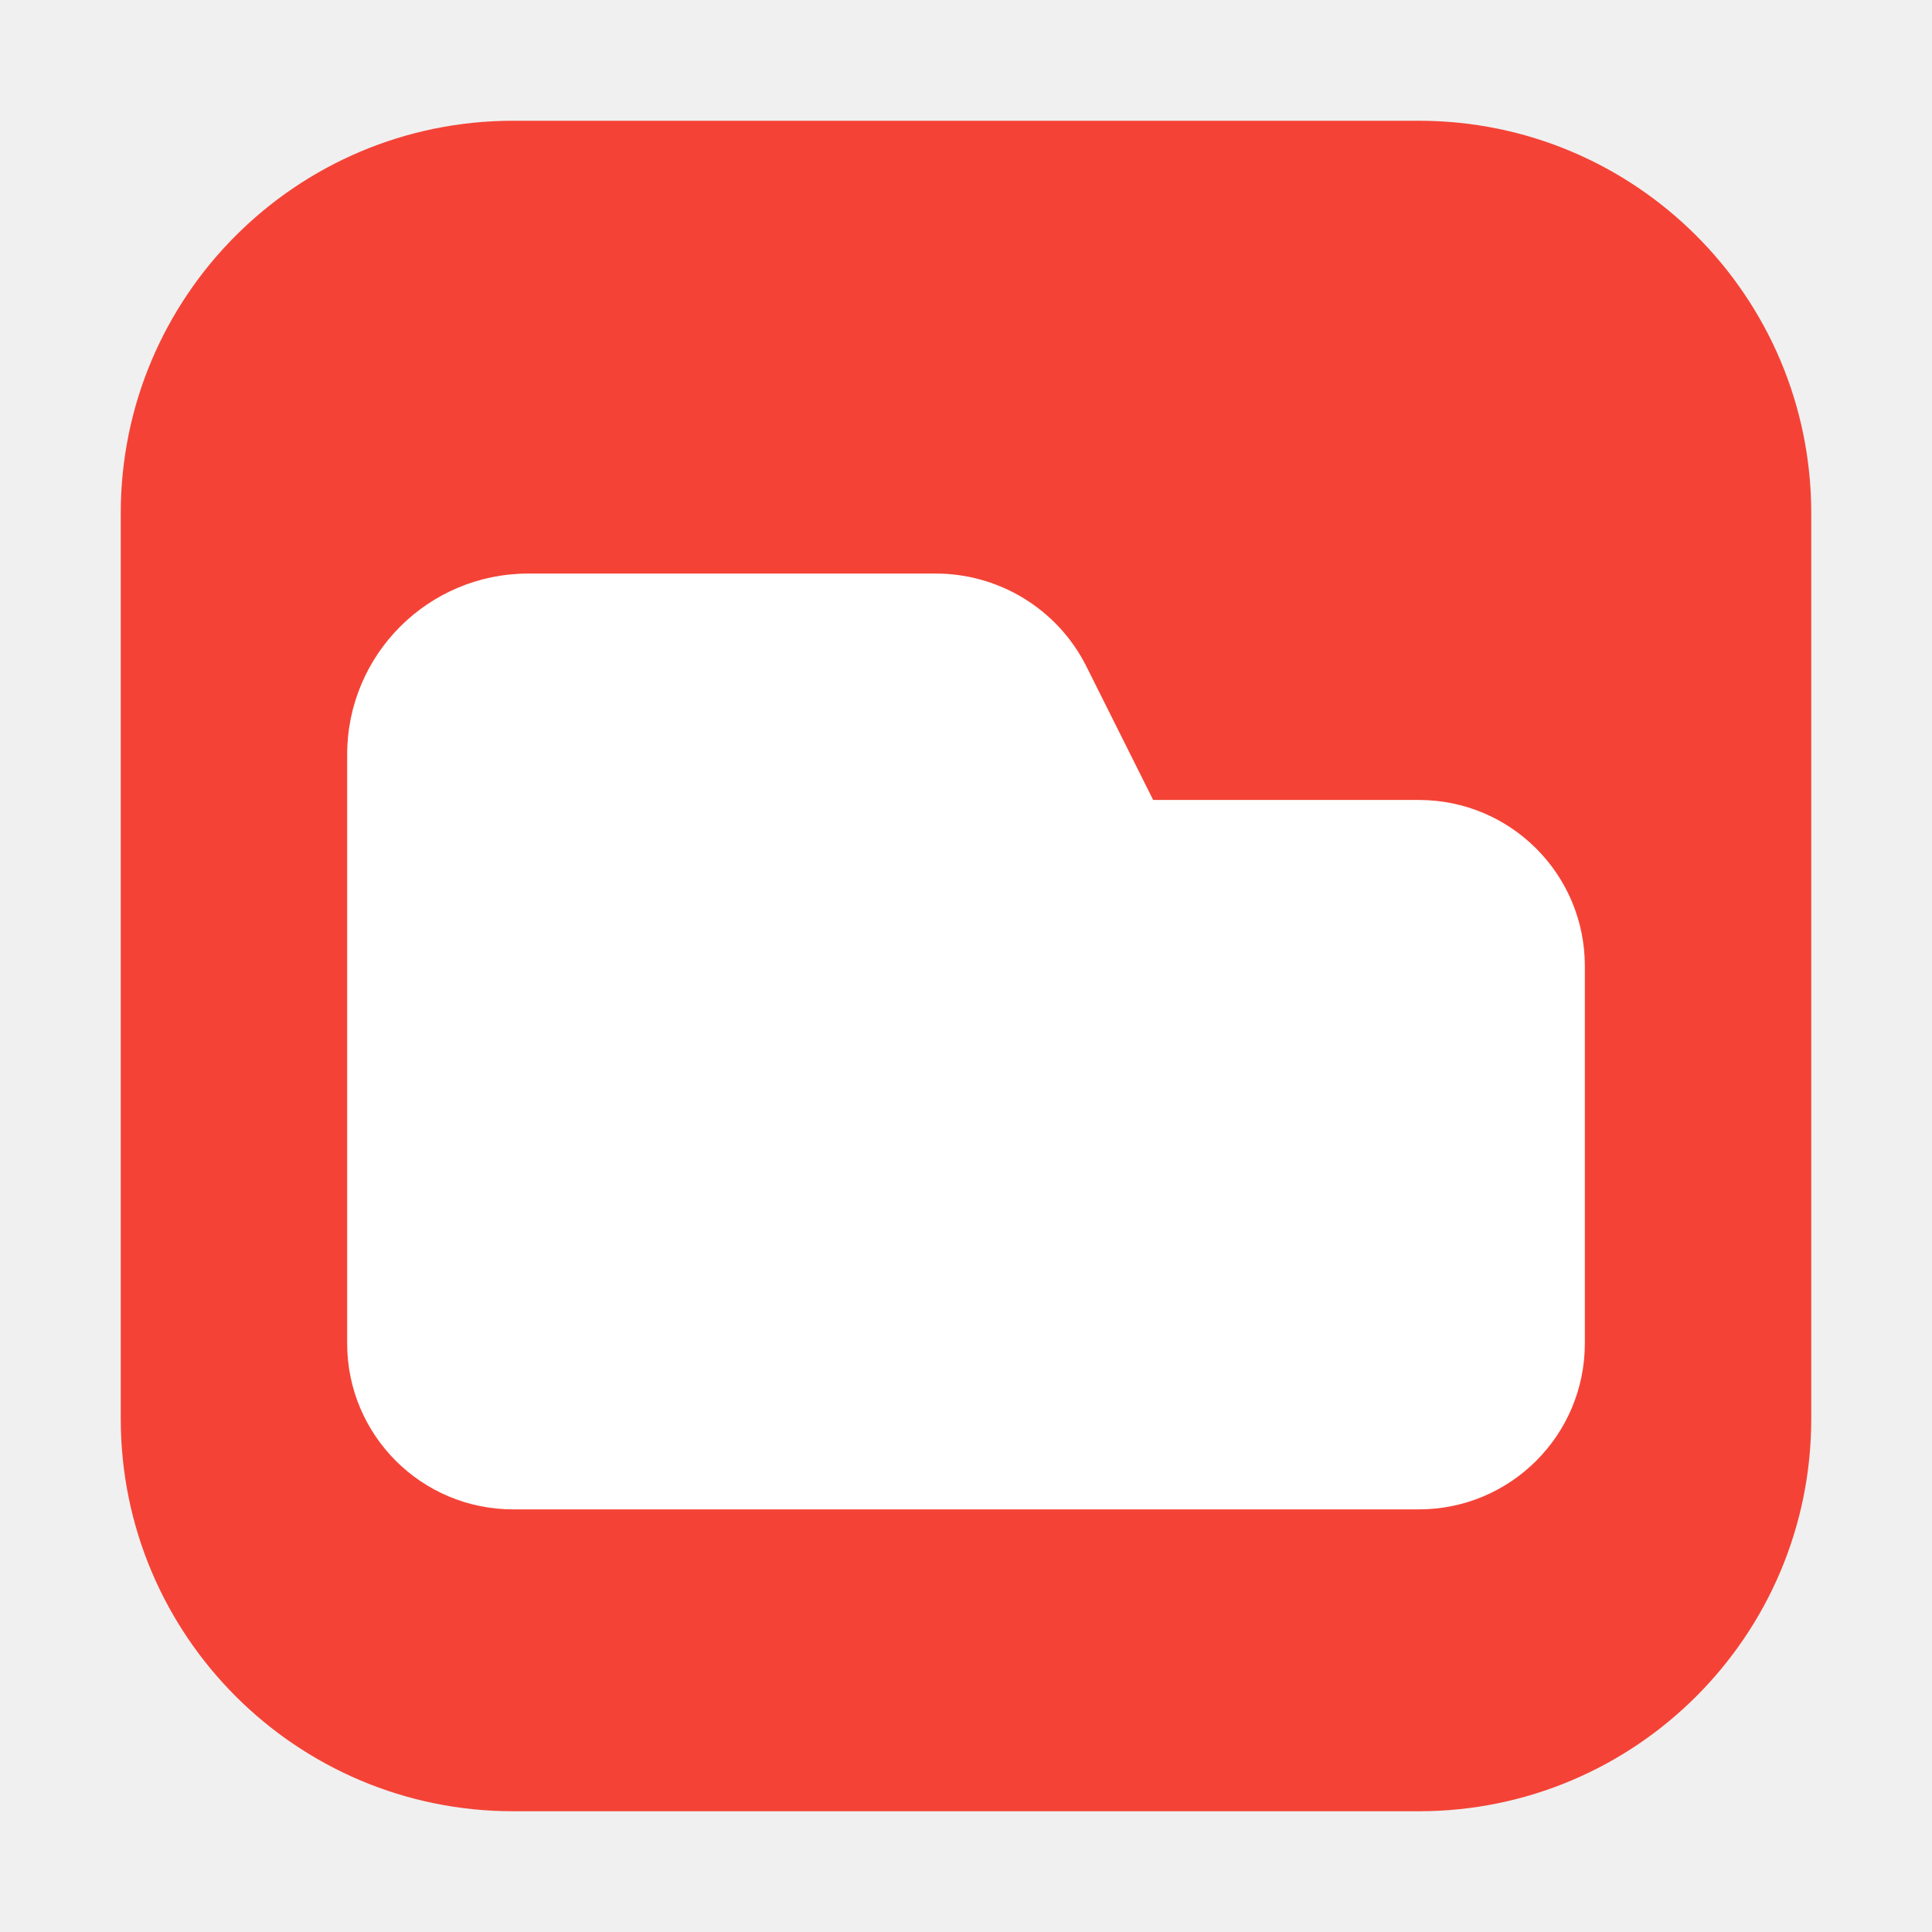
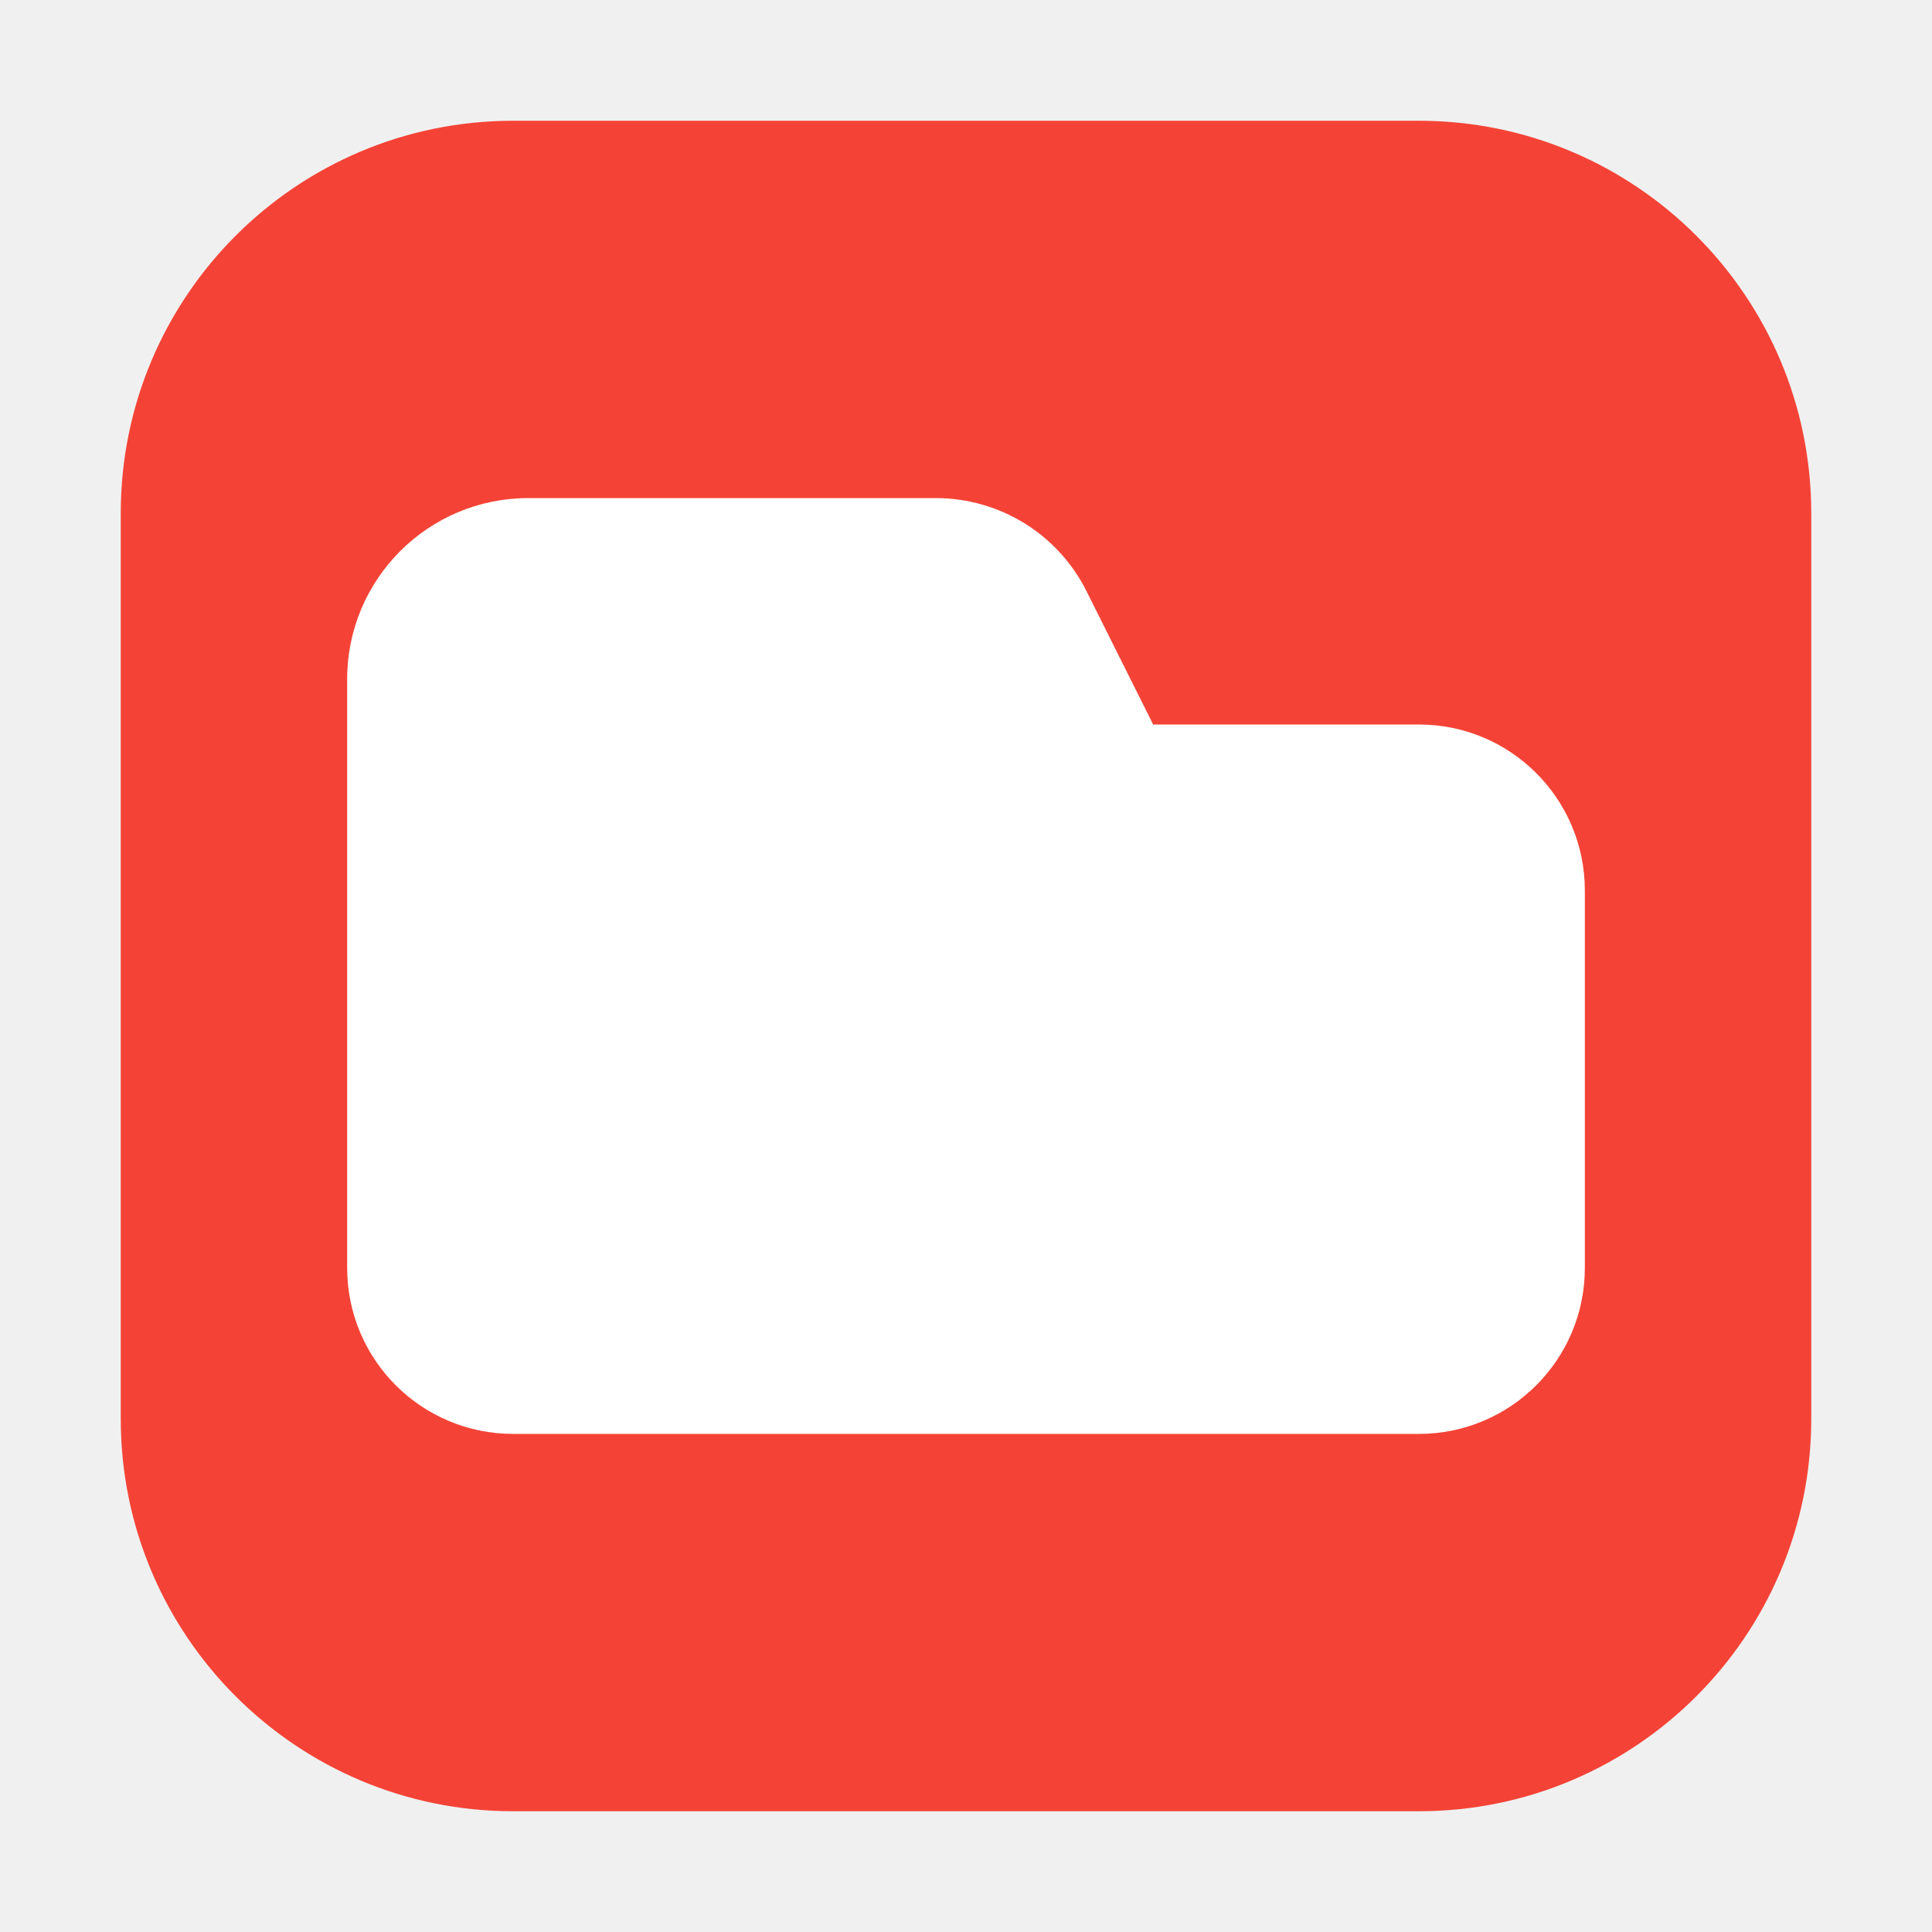
<svg xmlns="http://www.w3.org/2000/svg" width="128" height="128" viewBox="0 0 128 128" role="img" aria-label="Fake Tab icon">
  <rect x="8" y="8" width="112" height="112" rx="26" fill="#F44336" />
-   <path fill="#FFFFFF" d="M35 38h27c4.22 0 8.09 2.38 9.98 6.16L76.4 53H94c6.08 0 11 4.92 11 11v25c0 6.08-4.92 11-11 11H34c-6.08 0-11-4.92-11-11V50c0-6.63 5.37-12 12-12Z" />
+   <path fill="#FFFFFF" transform="translate(0 -5)" d="M35 38h27c4.22 0 8.09 2.38 9.98 6.16L76.4 53H94c6.08 0 11 4.92 11 11v25c0 6.08-4.92 11-11 11H34c-6.08 0-11-4.92-11-11V50c0-6.63 5.37-12 12-12Z" />
</svg>
